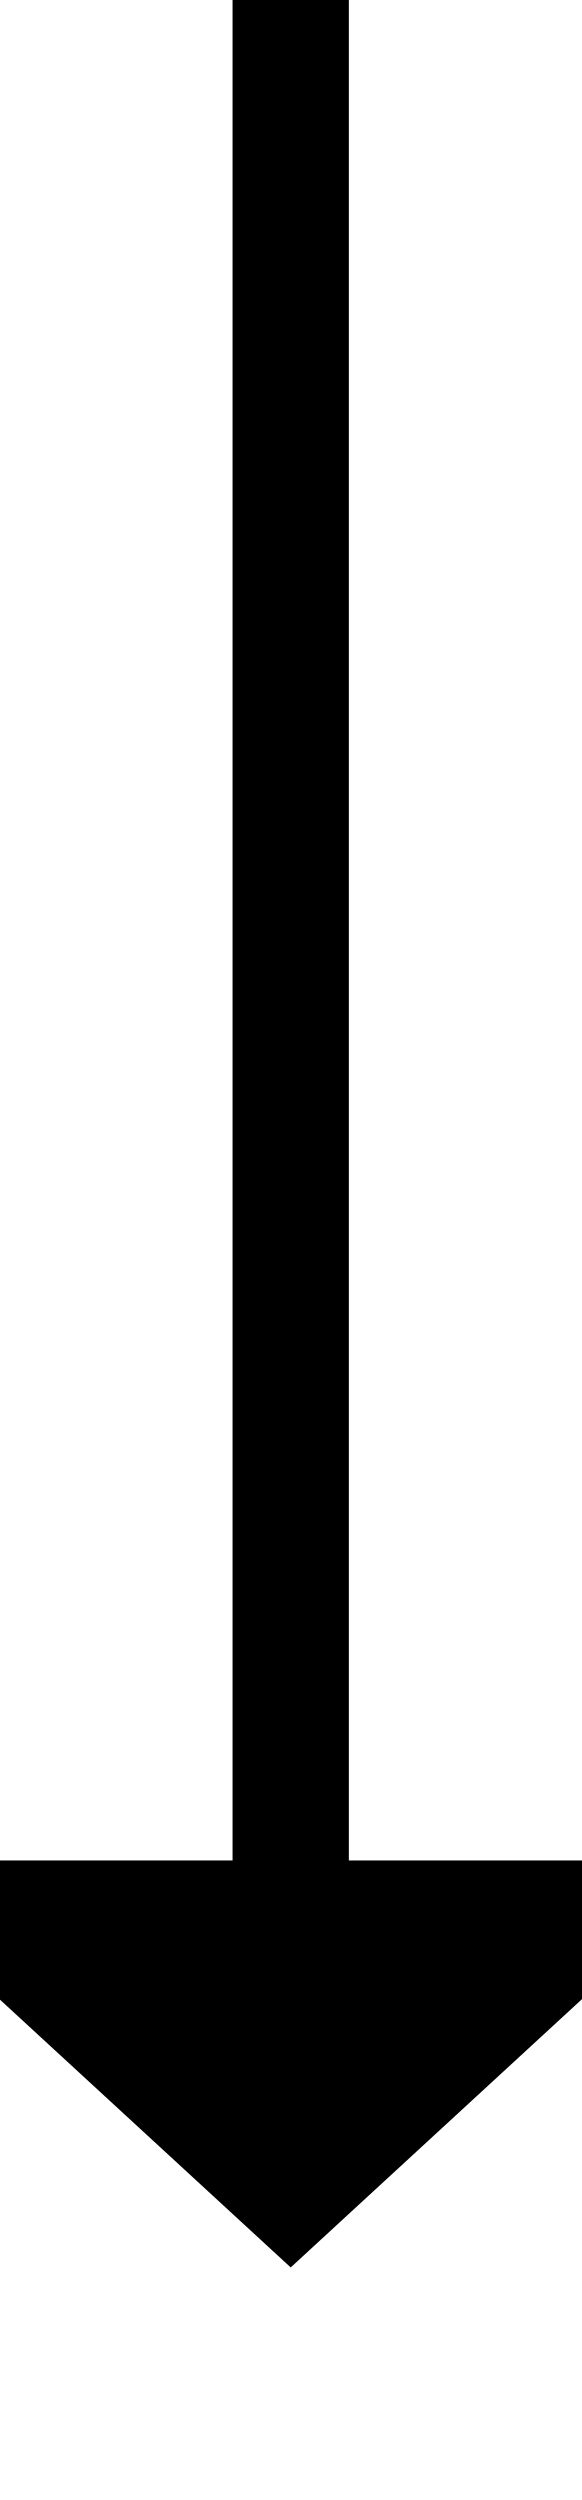
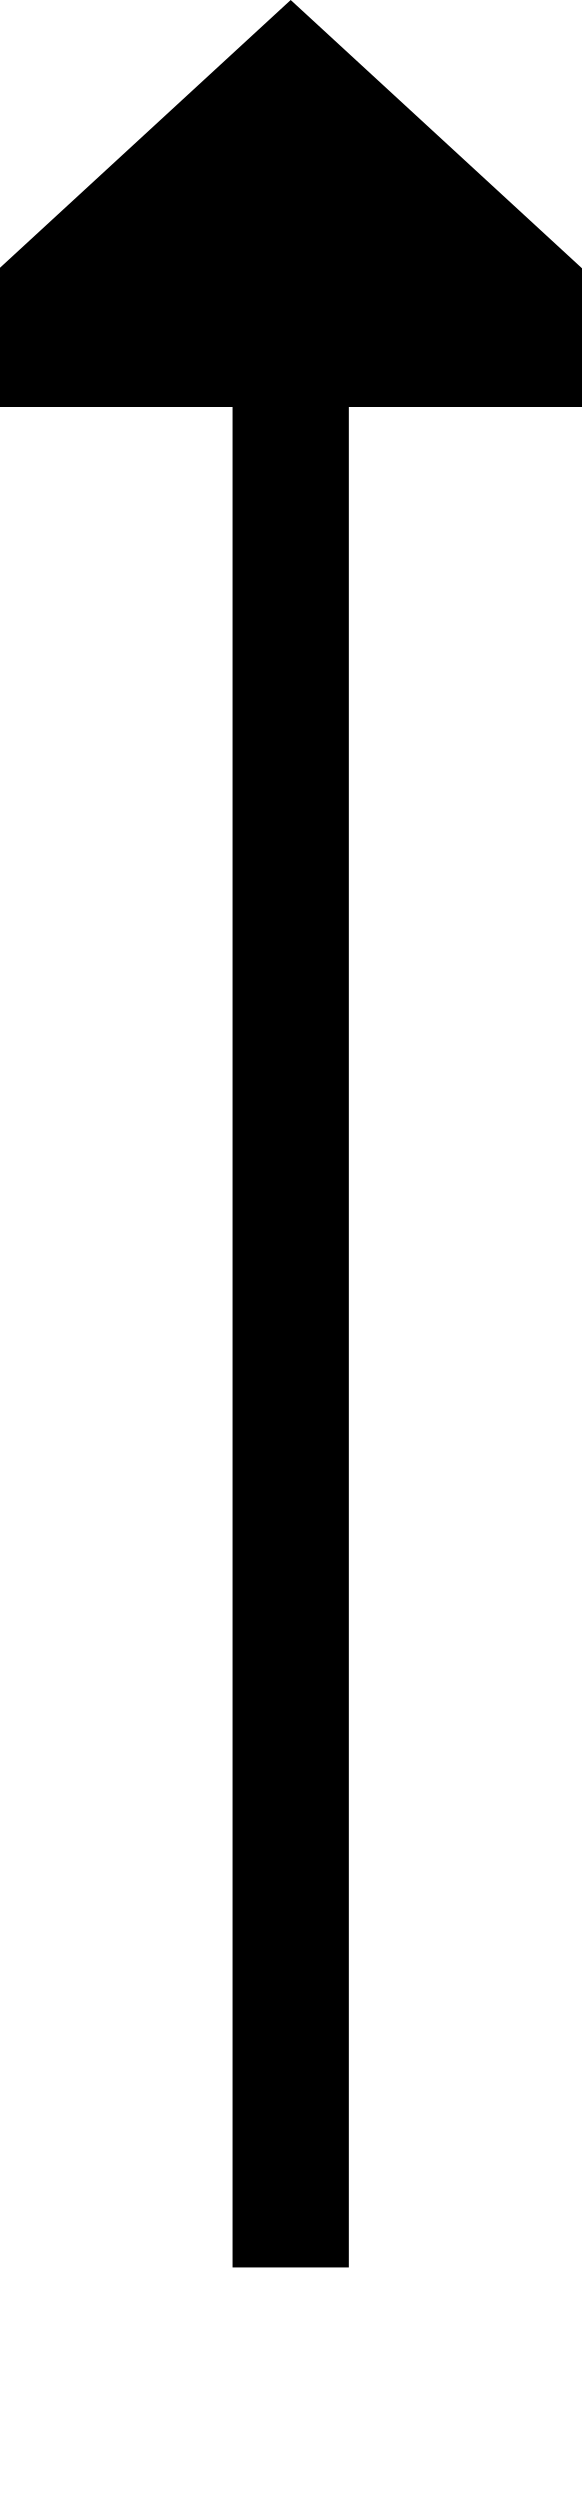
- <svg xmlns="http://www.w3.org/2000/svg" version="1.1" width="10px" height="43px" preserveAspectRatio="xMidYMin meet" viewBox="637 359  8 43">
-   <path d="M 641 359  L 641 392  " stroke-width="2" stroke="#000000" fill="none" />
-   <path d="M 633.4 391  L 641 398  L 648.6 391  L 633.4 391  Z " fill-rule="nonzero" fill="#000000" stroke="none" />
+ <svg xmlns="http://www.w3.org/2000/svg" version="1.1" width="10px" height="43px" preserveAspectRatio="xMidYMin meet" viewBox="247 795  8 43">
+   <path d="M 251 834  L 251 801  " stroke-width="2" stroke="#000000" fill="none" />
+   <path d="M 258.6 802  L 251 795  L 243.4 802  L 258.6 802  Z " fill-rule="nonzero" fill="#000000" stroke="none" />
</svg>
